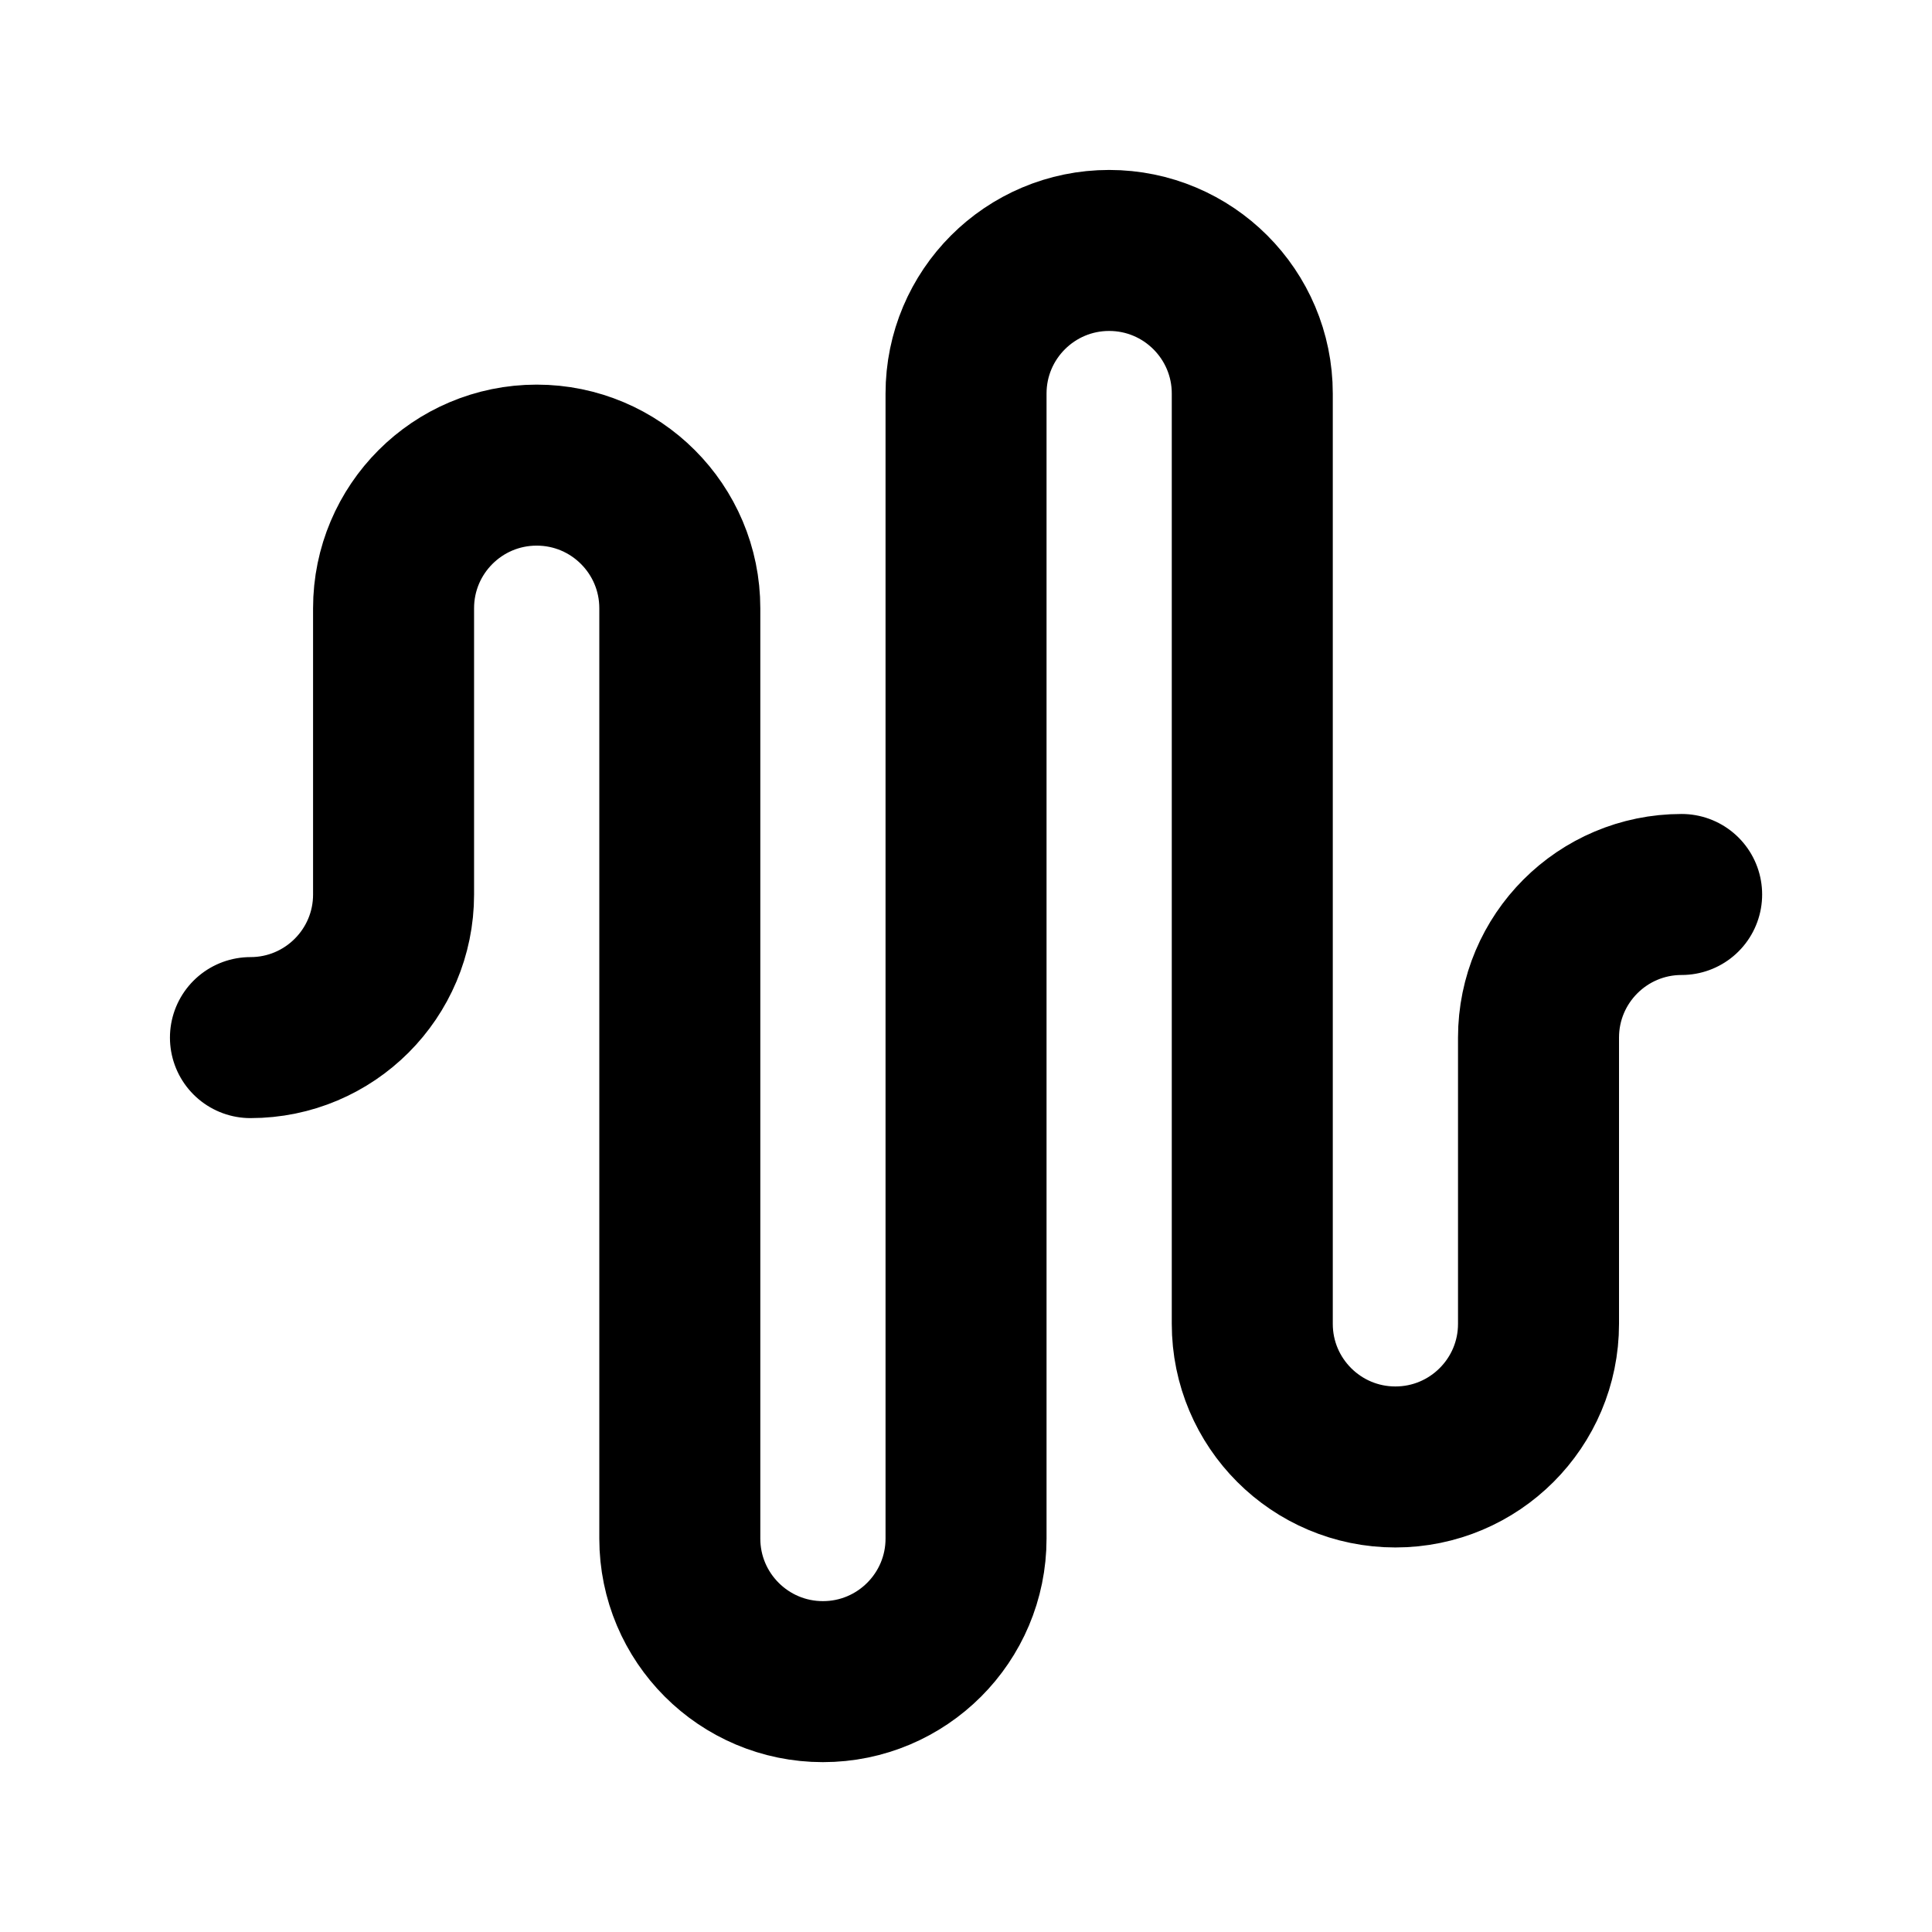
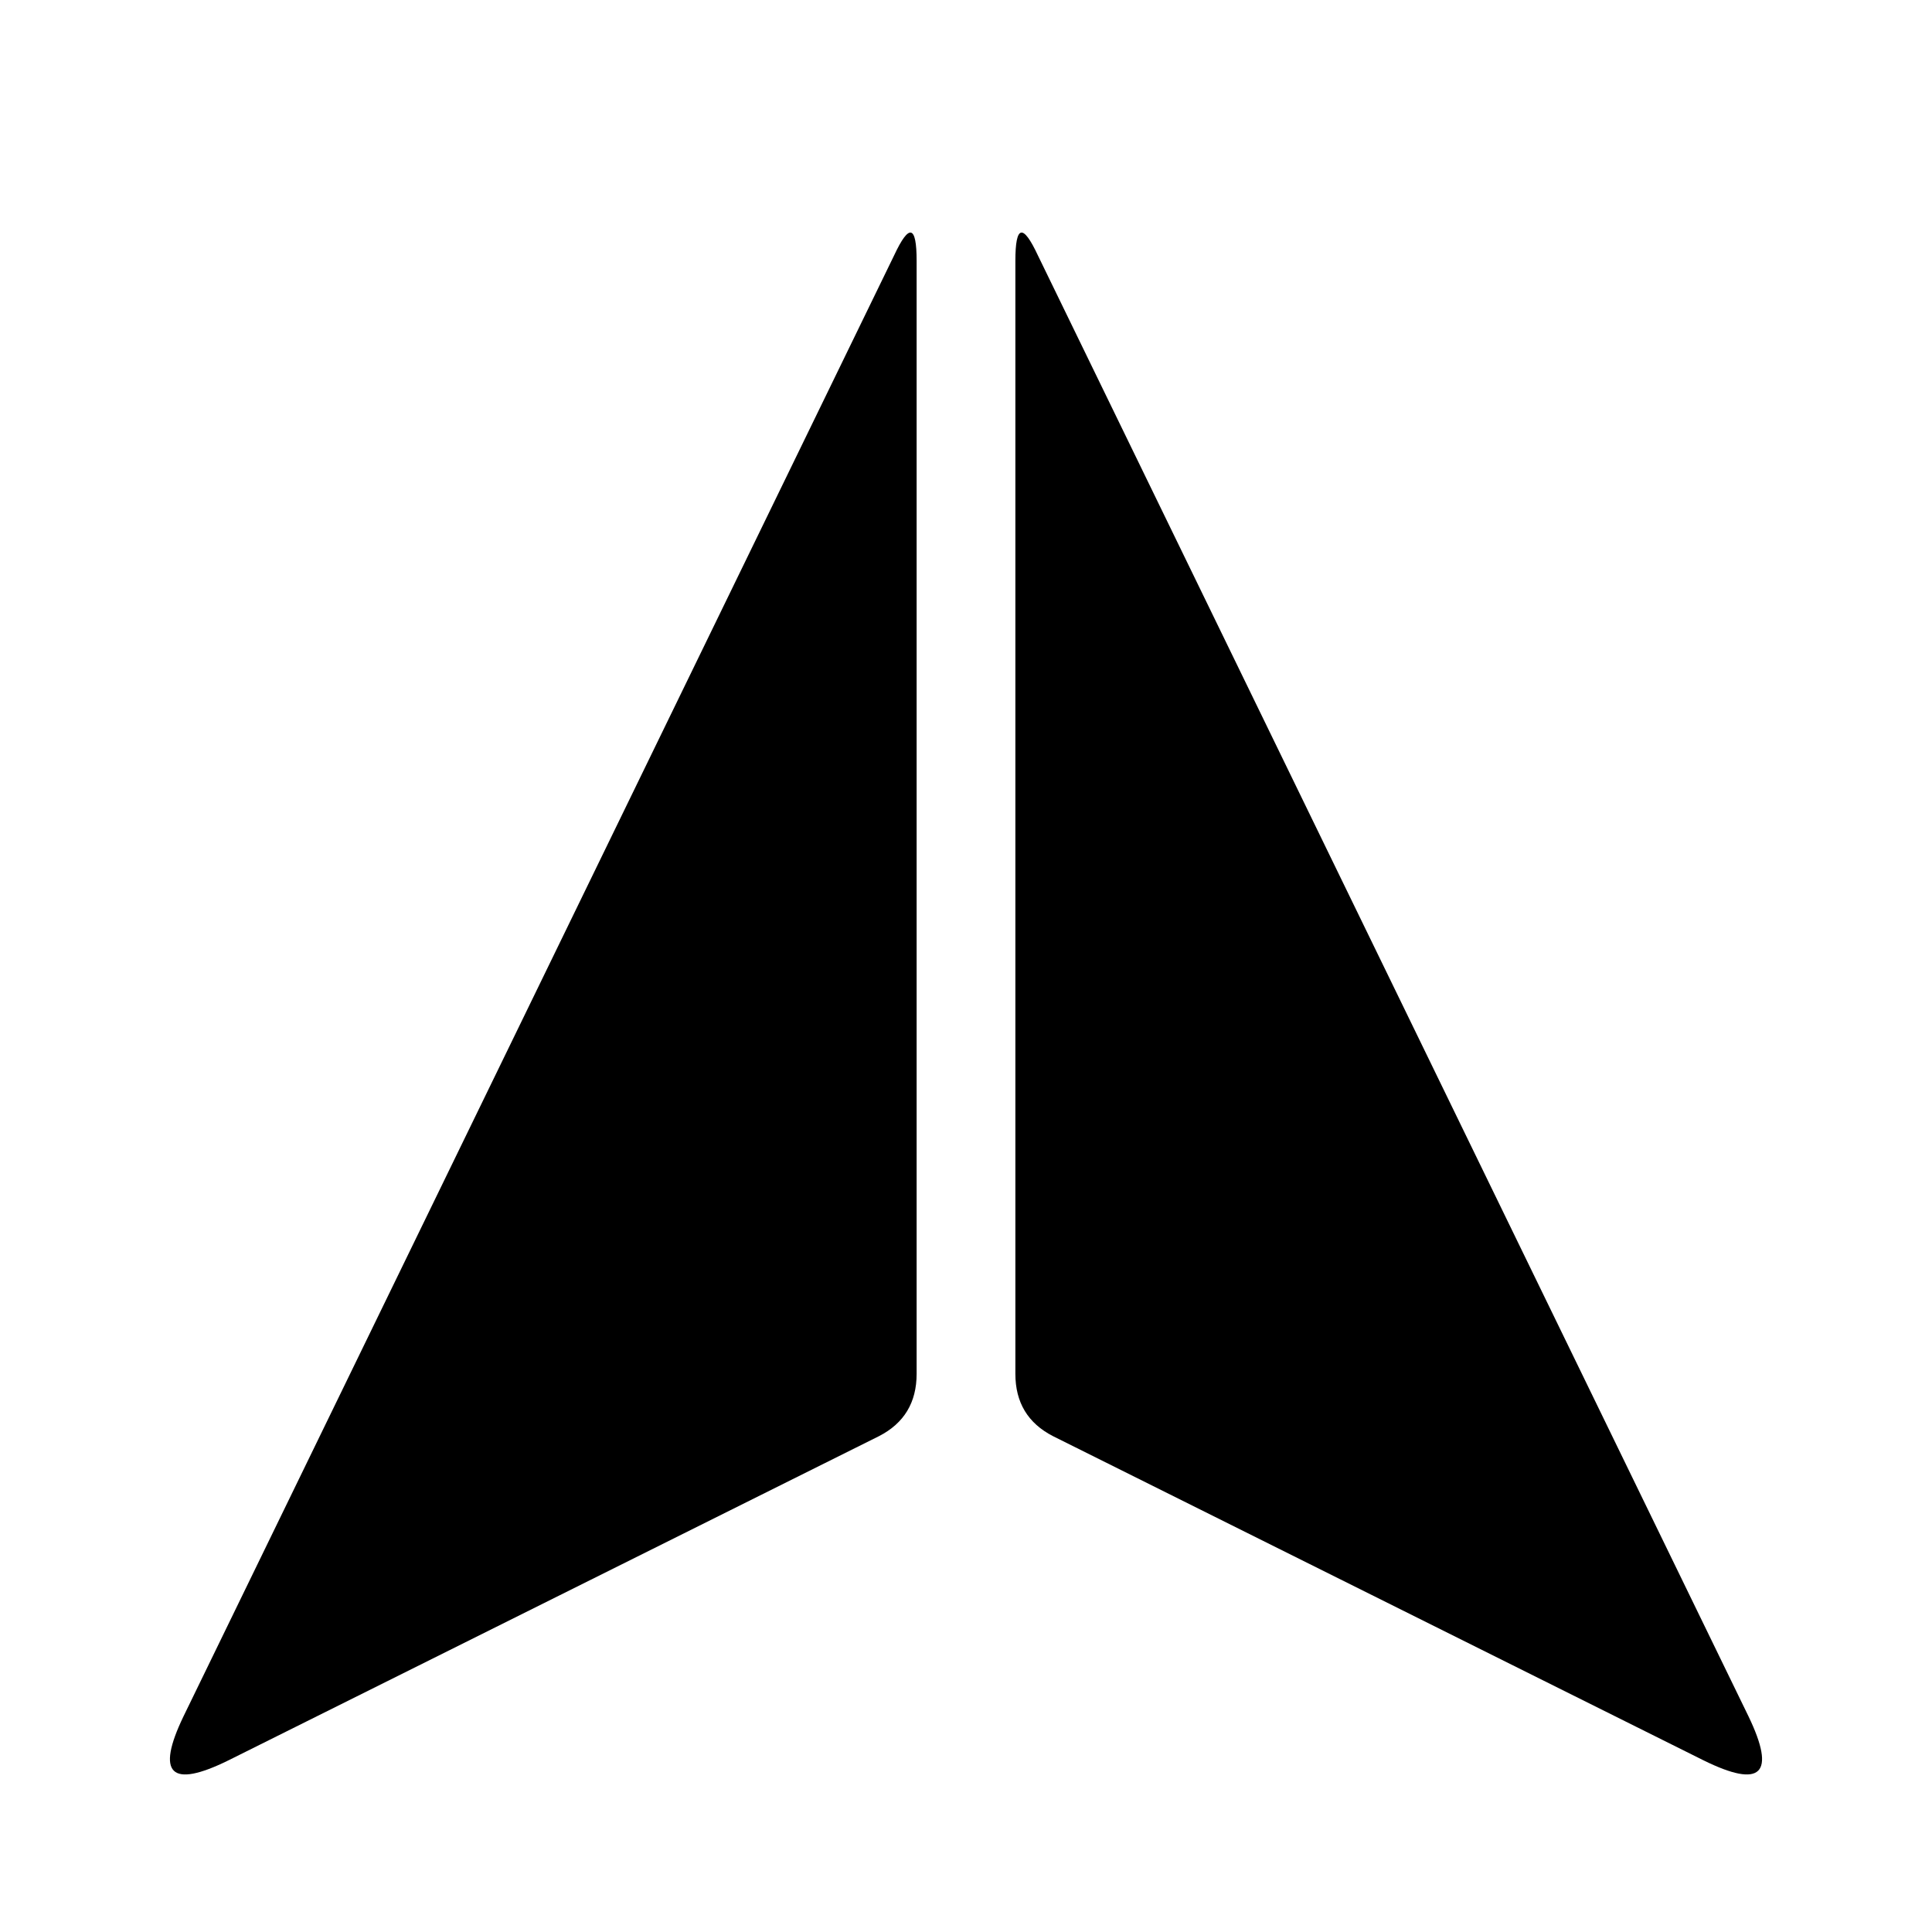
<svg xmlns="http://www.w3.org/2000/svg" width="18" height="18" viewBox="0 0 18 18">
-   <g transform="translate(1 1) scale(0.6667)">
-     <path d="M2 13a2 2 0 0 0 2-2V7a2 2 0 0 1 4 0v13a2 2 0 0 0 4 0V4a2 2 0 0 1 4 0v13a2 2 0 0 0 4 0v-4a2 2 0 0 1 2-2" fill="none" stroke="black" stroke-width="2.25" stroke-linecap="round" stroke-linejoin="round" />
-   </g>
+   <path d="M8.33 2.38 Q8.54 1.93 8.54 2.43 L8.54 12.80 Q8.54 13.20 8.19 13.38 L2.13 16.40 Q1.32 16.80 1.71 15.99 Z" fill="black" />
+   <path d="M9.46 2.43 Q9.46 1.93 9.67 2.38 L16.29 15.99 Q16.68 16.80 15.87 16.40 L9.81 13.38 Q9.46 13.20 9.46 12.80 Z" fill="black" />
</svg>
